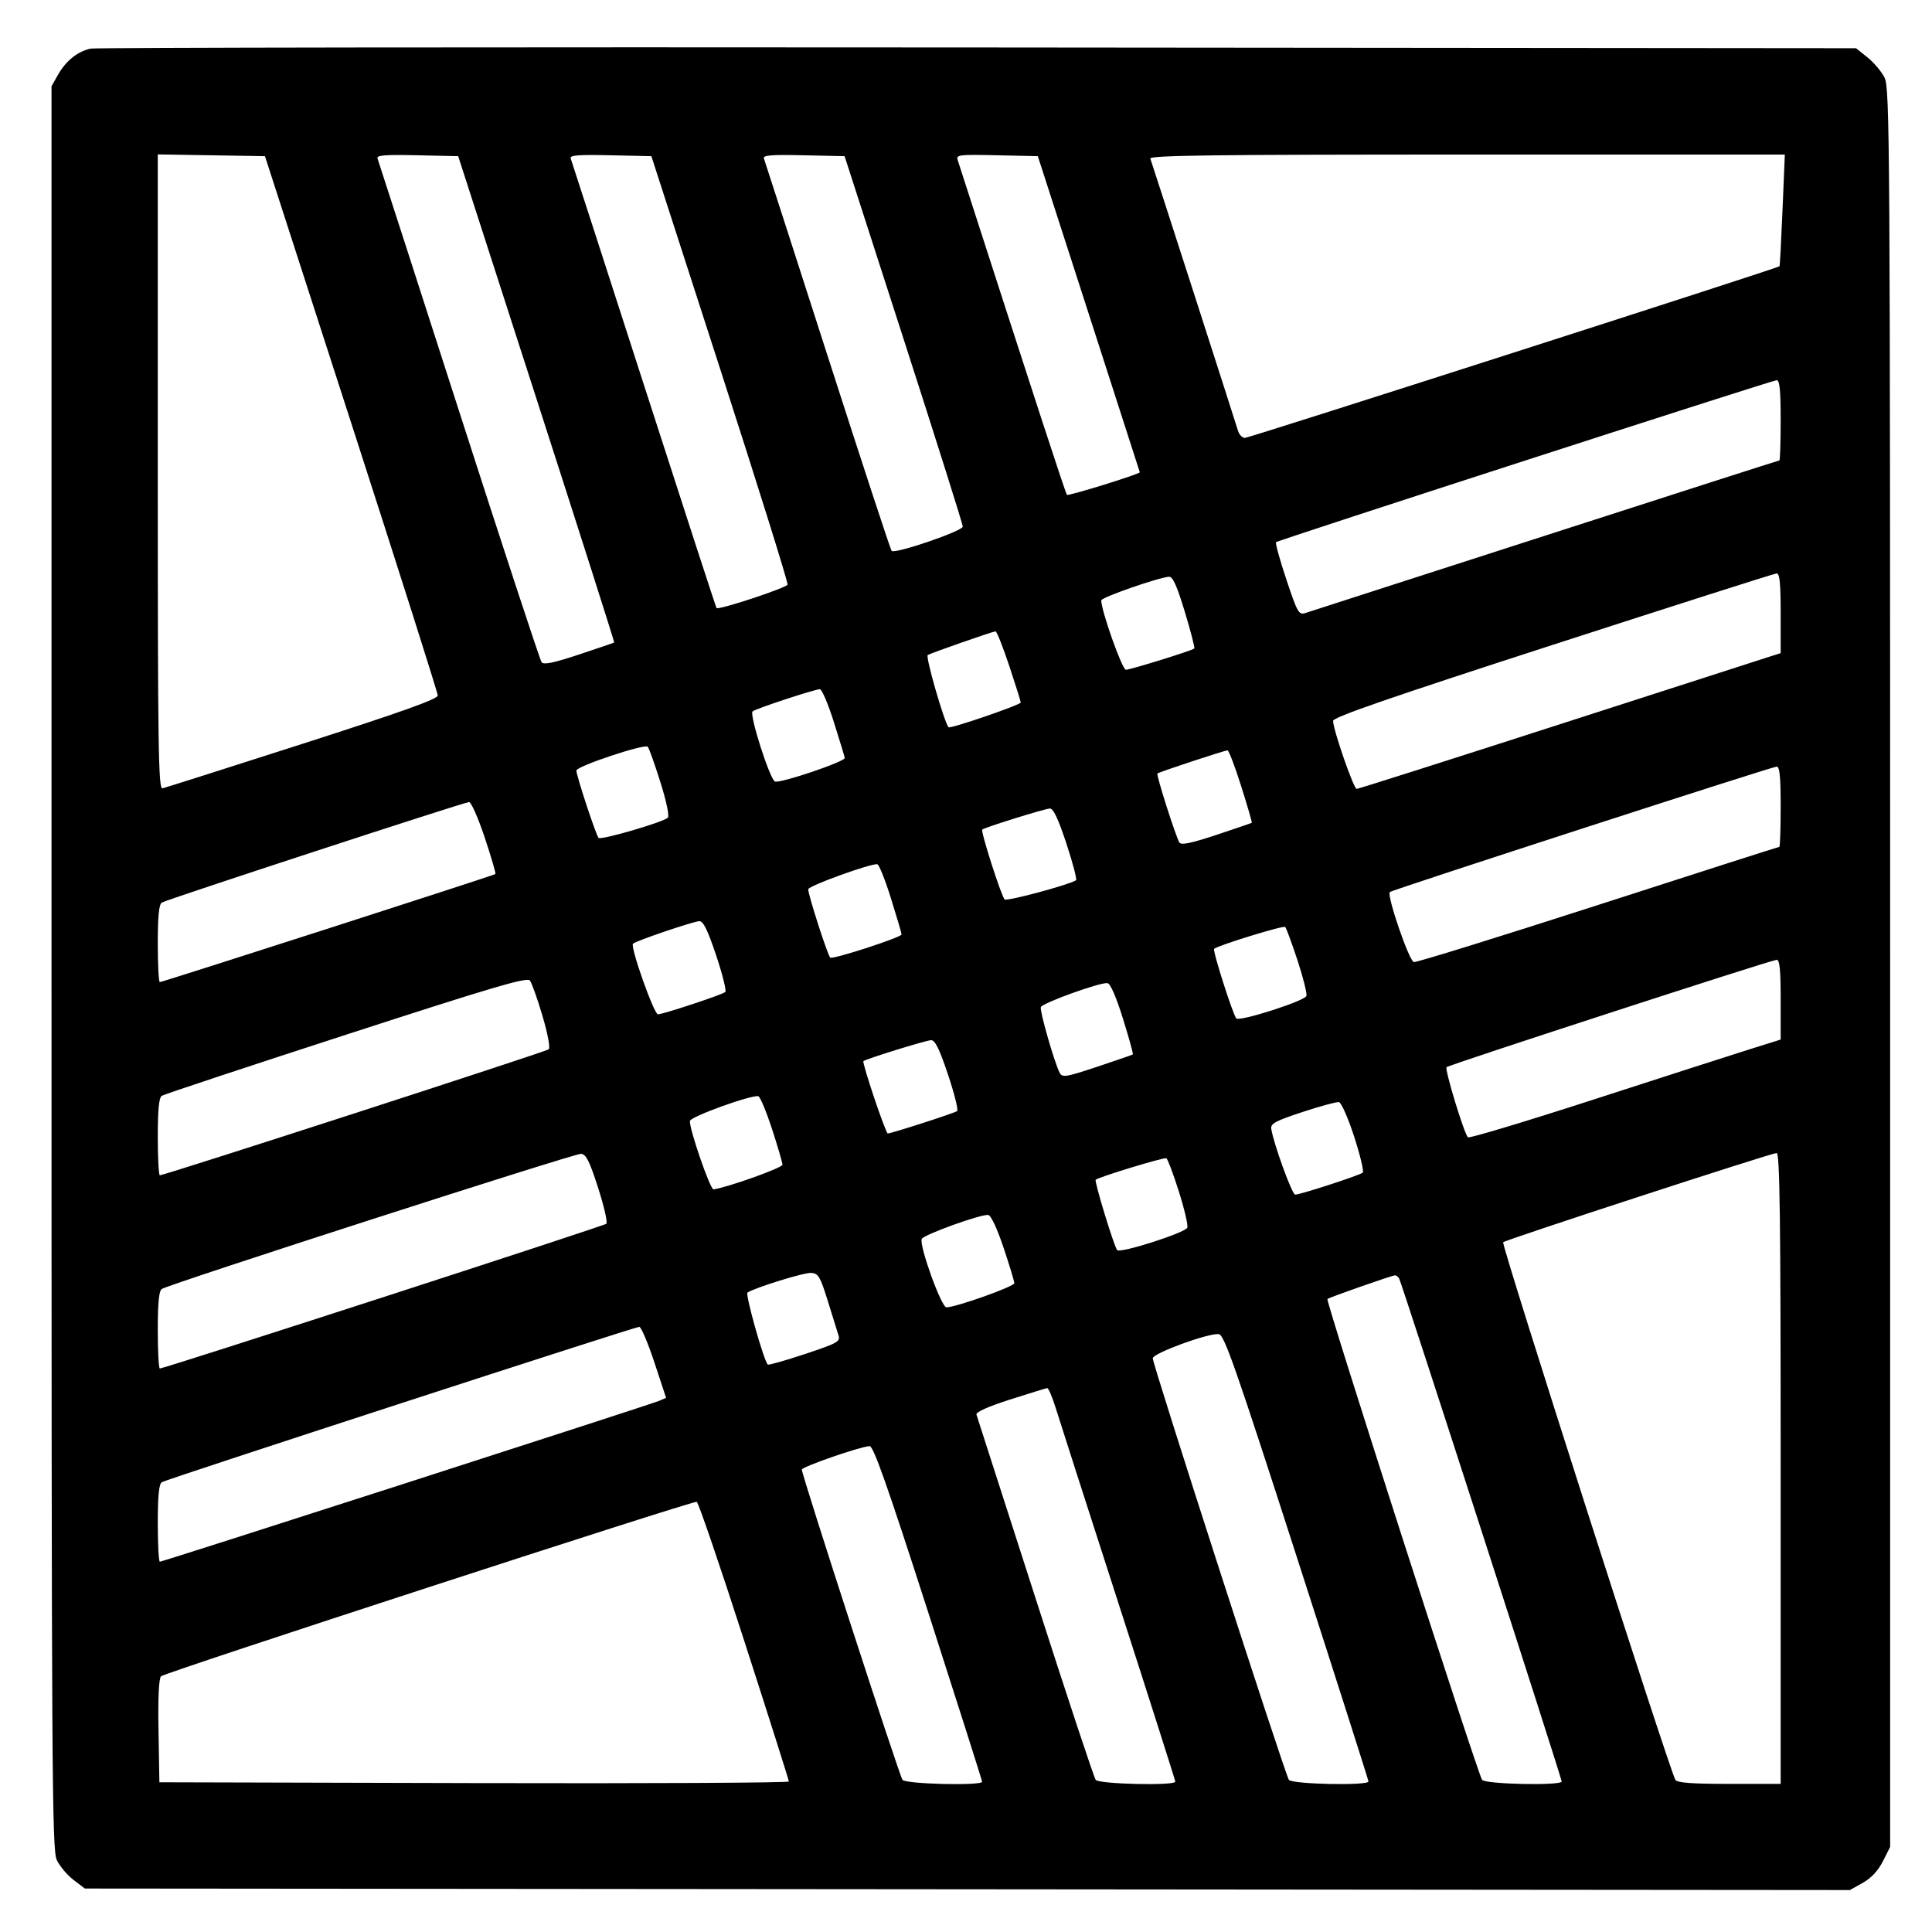
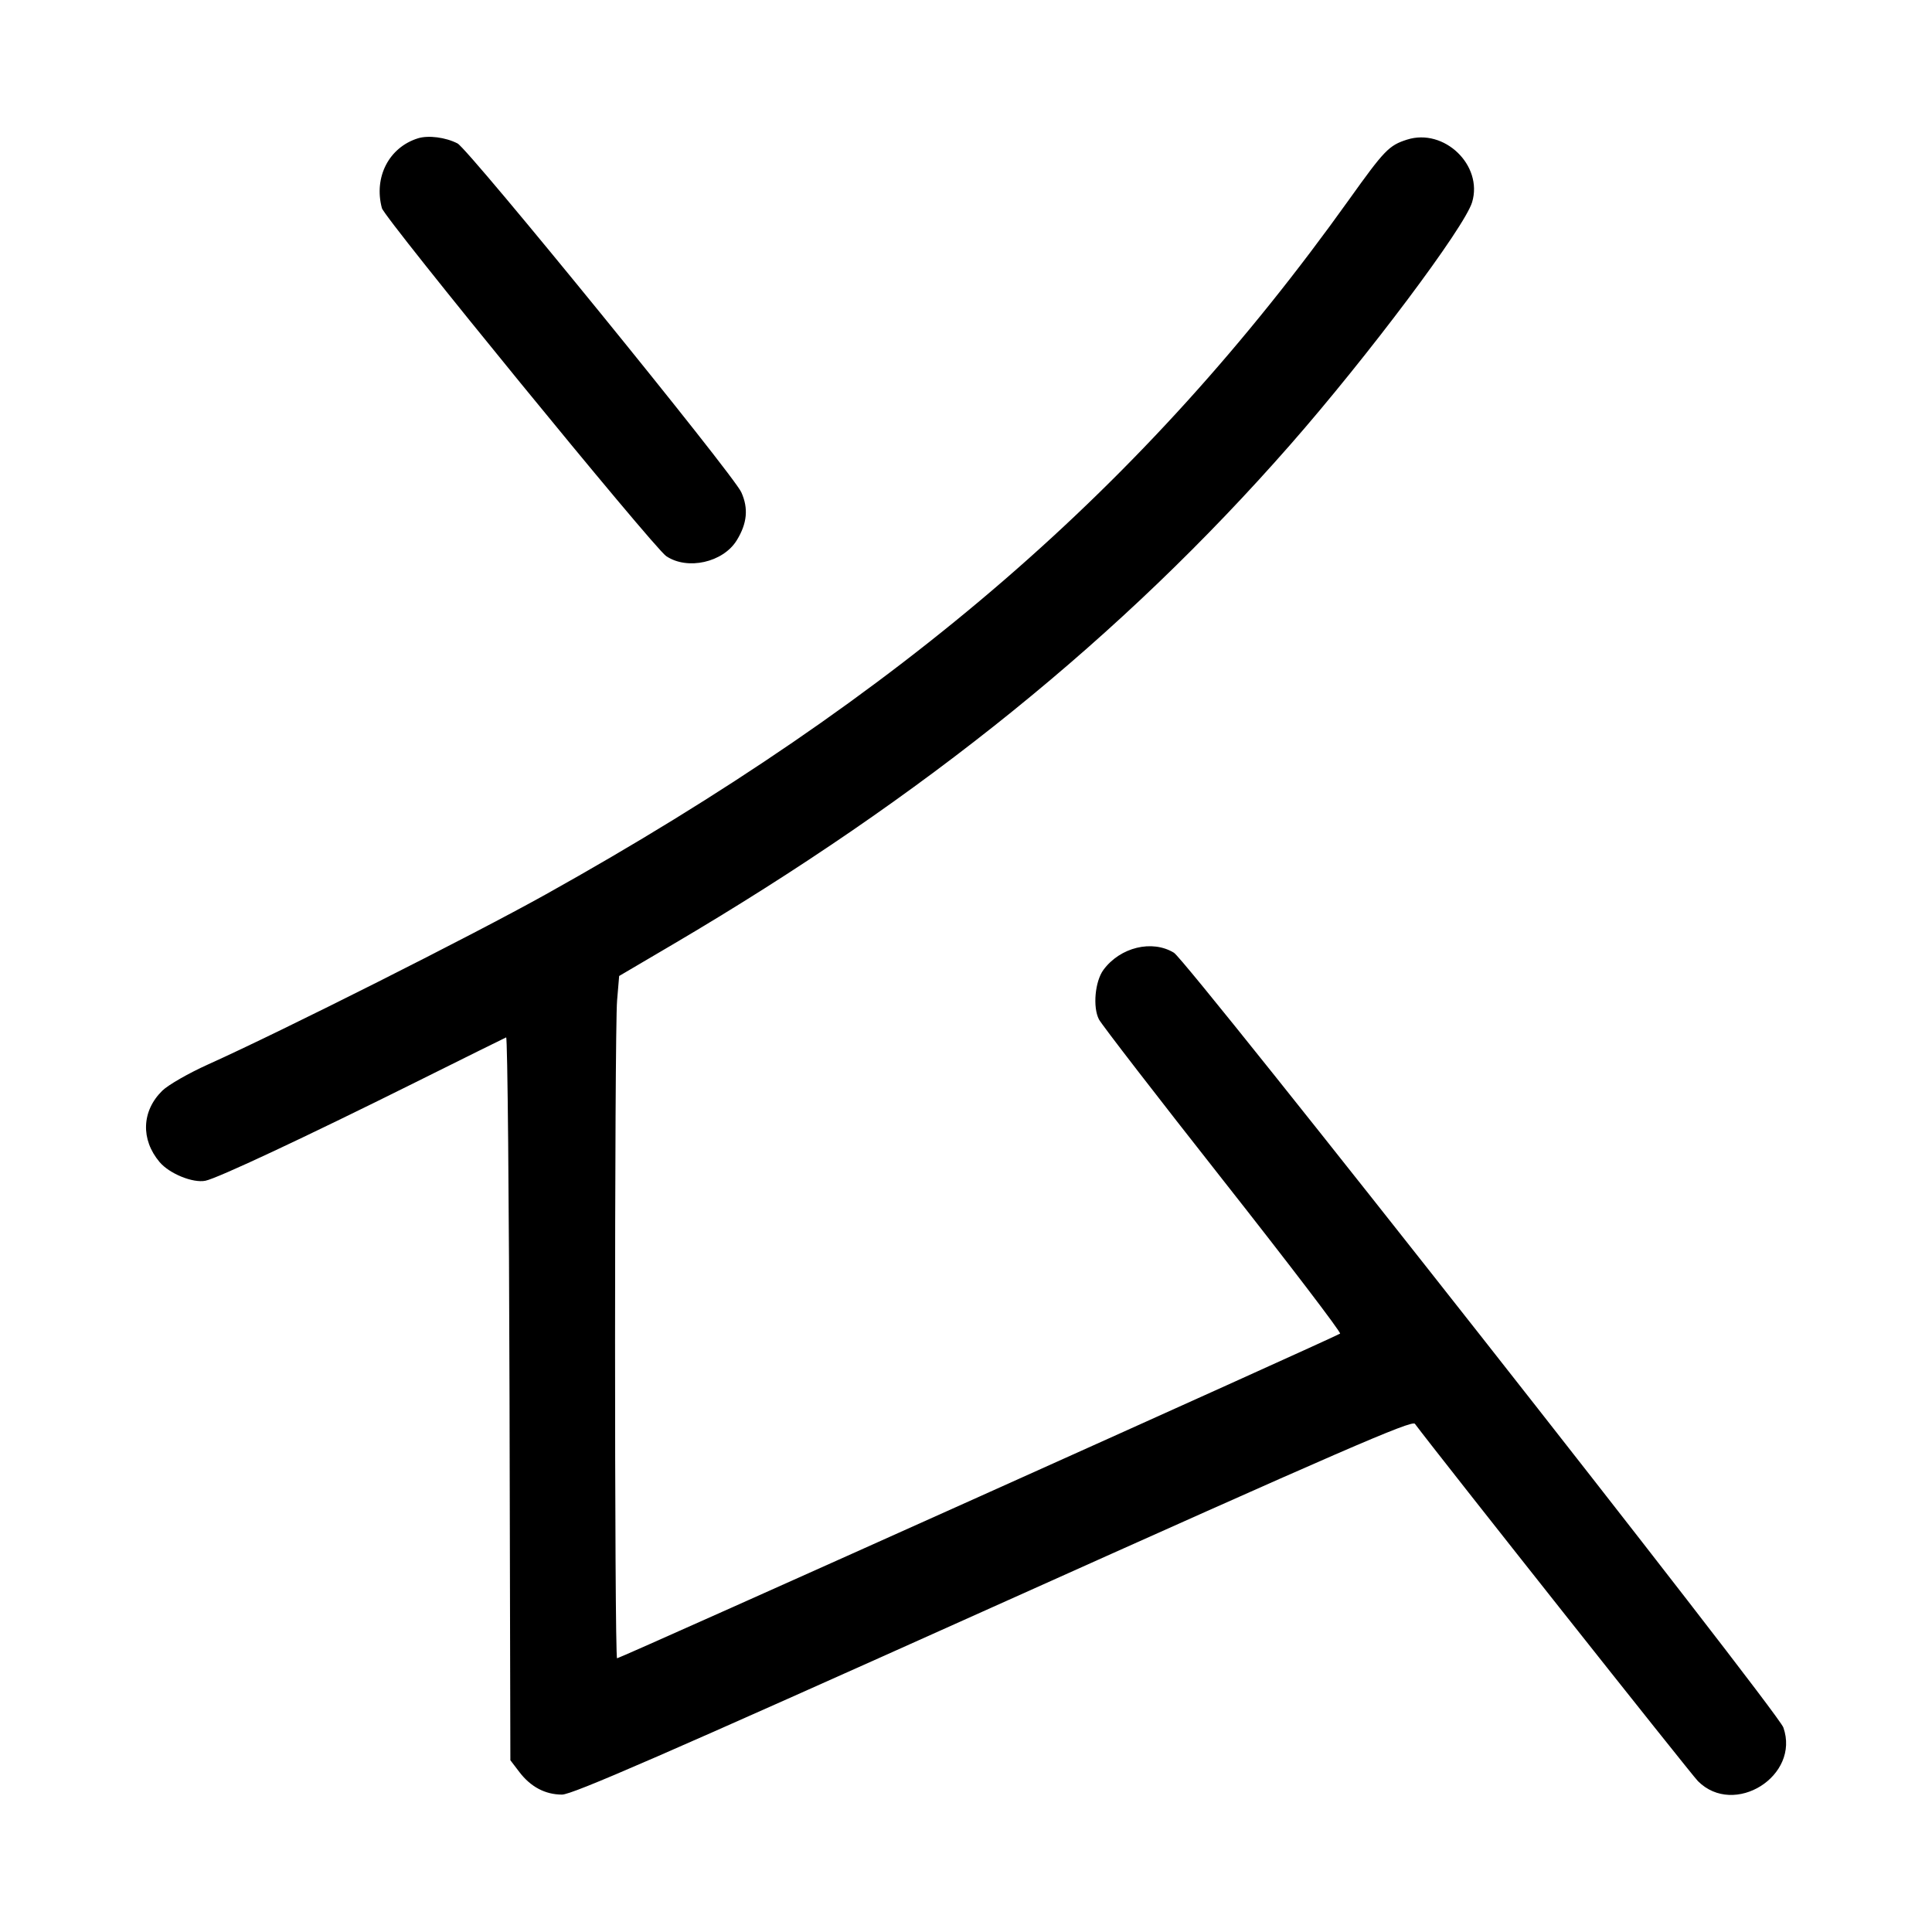
<svg xmlns="http://www.w3.org/2000/svg" width="1000" height="1000" viewBox="0 0 1000 1000" version="1.1" id="svg5">
-   <path d="M46.989 25.157 C 40.310 26.523,34.197 31.379,30.113 38.560 L 26.667 44.621 26.667 500.808 C 26.667 920.246,26.887 957.460,29.401 962.759 C 30.905 965.928,34.784 970.542,38.021 973.011 L 43.907 977.500 500.704 977.894 L 957.500 978.289 964.167 974.554 C 968.556 972.095,972.114 968.282,974.583 963.390 L 978.333 955.960 978.331 500.897 C 978.328 70.950,978.167 45.518,975.414 40.119 C 973.811 36.975,969.839 32.279,966.586 29.682 L 960.671 24.961 506.250 24.564 C 256.318 24.345,49.651 24.612,46.989 25.157 M181.859 219.167 C 206.453 295.250,226.582 358.625,226.591 360.000 C 226.602 361.829,207.802 368.541,156.574 385.000 C 118.056 397.375,85.445 407.742,84.104 408.039 C 81.978 408.509,81.667 387.576,81.667 244.249 L 81.667 79.919 109.405 80.376 L 137.143 80.833 181.859 219.167 M277.728 206.547 C 300.040 275.689,318.117 332.396,317.898 332.562 C 317.679 332.729,309.474 335.529,299.665 338.784 C 286.534 343.142,281.434 344.193,280.330 342.769 C 279.506 341.704,260.241 283.083,237.518 212.500 C 214.796 141.917,195.845 83.206,195.404 82.032 C 194.774 80.352,199.134 79.997,215.882 80.365 L 237.161 80.833 277.728 206.547 M372.709 190.833 C 392.266 251.333,407.986 301.628,407.641 302.599 C 407.037 304.302,371.955 315.880,370.879 314.732 C 370.587 314.421,353.665 262.417,333.274 199.167 C 312.883 135.917,295.840 83.206,295.401 82.032 C 294.774 80.352,299.134 79.997,315.878 80.365 L 337.151 80.833 372.709 190.833 M467.747 175.617 C 484.569 227.748,498.333 271.371,498.333 272.557 C 498.333 274.863,463.239 286.863,461.505 285.150 C 460.958 284.609,446.041 239.167,428.356 184.167 C 410.671 129.167,395.842 83.206,395.403 82.032 C 394.774 80.352,399.134 79.997,415.882 80.365 L 437.160 80.833 467.747 175.617 M563.548 162.500 C 578.054 207.417,589.940 244.292,589.961 244.446 C 590.086 245.344,552.968 256.857,552.252 256.141 C 551.550 255.439,536.468 209.227,495.701 82.866 C 494.811 80.110,496.254 79.932,515.959 80.366 L 537.175 80.833 563.548 162.500 M922.628 108.728 C 921.971 124.528,921.267 137.622,921.064 137.825 C 920.057 138.832,646.496 226.667,644.366 226.667 C 643.005 226.667,641.389 224.979,640.775 222.917 C 639.271 217.869,596.385 84.725,595.411 82.083 C 594.800 80.426,628.263 80.000,759.233 80.000 L 923.823 80.000 922.628 108.728 M921.667 217.500 C 921.667 228.958,921.365 238.333,920.996 238.333 C 920.627 238.333,866.065 255.850,799.746 277.258 C 733.427 298.667,677.550 316.695,675.575 317.321 C 672.260 318.370,671.510 317.035,665.819 299.957 C 662.428 289.782,660.020 281.092,660.466 280.645 C 661.518 279.593,916.839 196.977,919.583 196.800 C 921.146 196.700,921.667 201.873,921.667 217.500 M921.667 317.371 L 921.667 338.075 916.250 339.782 C 913.271 340.721,864.230 356.530,807.270 374.912 C 750.309 393.294,703.031 408.333,702.207 408.333 C 700.654 408.333,690.000 377.605,690.000 373.126 C 690.000 371.240,719.167 361.146,803.750 333.760 C 866.313 313.503,918.438 296.871,919.583 296.798 C 921.145 296.700,921.667 301.848,921.667 317.371 M613.267 316.695 C 616.328 326.795,618.532 335.336,618.166 335.676 C 617.006 336.754,585.059 346.667,582.745 346.667 C 580.850 346.667,570.000 316.095,570.000 310.757 C 570.000 309.224,599.561 298.919,605.101 298.520 C 607.010 298.383,609.185 303.223,613.267 316.695 M522.362 344.586 C 525.646 354.442,528.333 363.005,528.333 363.615 C 528.333 364.836,491.758 377.371,490.963 376.423 C 488.685 373.706,478.928 339.829,480.198 339.044 C 481.886 338.001,513.353 327.012,515.279 326.793 C 515.891 326.724,519.078 334.731,522.362 344.586 M431.609 373.750 C 434.573 383.146,437.111 391.490,437.249 392.292 C 437.573 394.174,403.892 405.571,401.133 404.512 C 398.505 403.504,387.752 369.885,389.526 368.223 C 390.966 366.874,421.385 356.841,424.360 356.734 C 425.384 356.697,428.646 364.354,431.609 373.750 M341.762 404.667 C 344.926 414.719,346.544 422.423,345.666 423.254 C 343.187 425.603,310.975 434.985,309.819 433.695 C 308.444 432.161,298.333 401.470,298.333 398.829 C 298.333 396.637,333.495 384.906,335.263 386.507 C 335.866 387.053,338.791 395.225,341.762 404.667 M642.441 406.944 C 645.683 417.180,648.147 425.699,647.917 425.876 C 647.688 426.053,639.446 428.871,629.603 432.138 C 616.606 436.452,611.370 437.543,610.480 436.123 C 608.601 433.126,598.375 401.069,599.075 400.370 C 599.806 399.638,633.631 388.469,635.358 388.389 C 636.013 388.358,639.200 396.708,642.441 406.944 M921.667 417.500 C 921.667 428.958,921.357 438.333,920.979 438.333 C 920.600 438.333,878.426 451.855,827.259 468.381 C 776.092 484.908,733.140 498.220,731.811 497.964 C 729.351 497.490,717.676 463.445,719.381 461.720 C 720.466 460.622,916.701 396.991,919.583 396.803 C 921.146 396.701,921.667 401.872,921.667 417.500 M250.868 433.438 C 254.247 443.579,256.747 452.116,256.423 452.408 C 255.655 453.100,84.100 508.333,82.719 508.333 C 82.140 508.333,81.667 499.378,81.667 488.432 C 81.667 474.391,82.277 468.133,83.741 467.182 C 86.082 465.660,239.760 415.381,242.779 415.149 C 243.849 415.067,247.489 423.297,250.868 433.438 M551.981 436.660 C 555.311 446.740,557.540 455.283,556.934 455.645 C 552.729 458.157,521.013 466.659,519.987 465.550 C 518.173 463.587,507.506 430.265,508.415 429.397 C 509.549 428.313,540.456 418.674,543.380 418.492 C 545.184 418.379,547.689 423.671,551.981 436.660 M461.204 465.129 C 464.190 474.683,466.641 483.025,466.650 483.666 C 466.671 485.142,431.316 496.647,429.744 495.675 C 428.539 494.930,418.333 463.286,418.333 460.295 C 418.333 458.543,451.264 446.637,454.136 447.351 C 455.037 447.575,458.217 455.575,461.204 465.129 M370.679 494.507 C 373.964 504.319,376.093 512.851,375.410 513.466 C 373.868 514.854,343.212 525.000,340.560 525.000 C 338.471 525.000,326.104 490.022,327.637 488.451 C 329.014 487.042,358.715 476.950,361.936 476.798 C 364.006 476.700,366.212 481.169,370.679 494.507 M671.616 497.140 C 674.566 506.109,676.619 514.387,676.178 515.536 C 675.172 518.157,641.546 528.917,639.911 527.141 C 638.163 525.241,627.523 491.905,628.415 491.119 C 630.468 489.309,664.308 478.891,665.209 479.792 C 665.783 480.365,668.666 488.171,671.616 497.140 M921.667 517.371 L 921.667 538.074 905.417 543.176 C 896.479 545.982,860.297 557.633,825.011 569.066 C 789.725 580.500,760.372 589.325,759.782 588.678 C 757.699 586.393,747.677 553.434,748.741 552.370 C 749.974 551.137,916.402 497.003,919.583 496.800 C 921.145 496.700,921.667 501.848,921.667 517.371 M280.784 525.812 C 283.528 535.105,284.880 542.373,284.006 543.136 C 282.605 544.359,85.118 608.333,82.744 608.333 C 82.152 608.333,81.667 599.378,81.667 588.432 C 81.667 574.360,82.276 568.135,83.746 567.182 C 84.890 566.440,127.828 552.203,179.163 535.543 C 255.640 510.724,272.821 505.663,274.278 507.527 C 275.256 508.778,278.183 517.006,280.784 525.812 M581.247 527.257 C 584.345 537.204,586.644 545.535,586.356 545.771 C 586.069 546.006,577.769 548.875,567.912 552.147 C 551.632 557.550,549.853 557.839,548.501 555.298 C 545.841 550.297,538.077 523.269,538.735 521.296 C 539.440 519.179,569.413 508.375,573.224 508.864 C 574.722 509.056,577.720 515.928,581.247 527.257 M490.679 556.174 C 493.964 565.986,496.093 574.494,495.410 575.082 C 494.247 576.081,461.429 586.667,459.495 586.667 C 458.411 586.667,446.083 550.009,446.911 549.247 C 448.143 548.112,479.296 538.464,481.936 538.400 C 483.990 538.351,486.248 542.941,490.679 556.174 M399.573 584.300 C 402.547 593.393,404.984 601.749,404.990 602.868 C 404.998 604.455,376.773 614.543,369.324 615.616 C 367.607 615.863,356.550 583.737,357.125 580.172 C 357.484 577.945,388.891 566.605,392.500 567.400 C 393.417 567.602,396.600 575.207,399.573 584.300 M700.908 588.299 C 704.021 597.905,706.028 606.293,705.367 606.938 C 704.006 608.268,673.103 618.333,670.382 618.333 C 668.775 618.333,659.222 592.055,658.004 584.286 C 657.579 581.577,660.120 580.208,674.167 575.577 C 683.333 572.555,691.827 570.252,693.041 570.458 C 694.255 570.664,697.795 578.693,700.908 588.299 M309.592 614.833 C 312.659 624.366,314.567 632.729,313.834 633.418 C 312.594 634.583,85.085 708.333,82.733 708.333 C 82.146 708.333,81.667 699.378,81.667 688.432 C 81.667 674.375,82.277 668.134,83.744 667.182 C 87.789 664.556,297.551 596.921,300.758 597.208 C 303.357 597.441,305.147 601.012,309.592 614.833 M921.667 760.000 L 921.667 923.333 895.098 923.333 C 875.674 923.333,868.167 922.773,867.182 921.250 C 864.307 916.809,776.936 644.100,778.031 642.988 C 779.305 641.694,916.219 597.022,919.583 596.802 C 921.237 596.695,921.667 630.372,921.667 760.000 M610.166 616.679 C 613.048 625.769,615.019 634.212,614.548 635.442 C 613.541 638.066,579.786 648.868,578.237 647.062 C 576.647 645.208,566.339 611.439,567.123 610.655 C 568.519 609.259,602.547 598.897,603.714 599.512 C 604.381 599.864,607.285 607.589,610.166 616.679 M519.435 645.769 C 522.496 654.901,525.000 663.179,525.000 664.165 C 525.000 665.915,494.771 676.667,489.852 676.667 C 487.252 676.667,475.816 645.051,477.063 641.310 C 477.769 639.194,507.727 628.370,511.518 628.862 C 512.917 629.043,516.125 635.895,519.435 645.769 M428.451 673.333 C 430.864 681.125,433.353 689.116,433.982 691.092 C 435.036 694.408,433.706 695.155,416.624 700.848 C 406.449 704.238,397.799 706.688,397.402 706.291 C 395.278 704.167,385.614 669.817,386.915 669.013 C 391.345 666.275,416.405 658.557,419.948 658.839 C 423.585 659.129,424.572 660.812,428.451 673.333 M724.163 661.661 C 725.370 663.614,808.302 920.243,808.321 922.083 C 808.344 924.346,768.908 923.549,767.127 921.250 C 764.920 918.401,686.097 673.348,687.073 672.371 C 687.863 671.582,719.858 660.360,721.985 660.126 C 722.618 660.057,723.599 660.748,724.163 661.661 M338.679 705.089 L 344.765 723.512 341.133 725.084 C 336.713 726.997,84.258 808.333,82.741 808.333 C 82.150 808.333,81.667 799.378,81.667 788.432 C 81.667 774.378,82.277 768.134,83.743 767.182 C 86.018 765.704,328.104 686.935,330.880 686.769 C 331.822 686.713,335.331 694.957,338.679 705.089 M671.199 805.833 C 691.607 869.083,708.312 921.396,708.319 922.083 C 708.345 924.347,668.908 923.549,667.132 921.250 C 665.231 918.789,596.667 706.470,596.667 703.045 C 596.667 700.471,625.174 690.020,630.796 690.533 C 633.640 690.792,639.174 706.585,671.199 805.833 M546.423 728.750 C 548.196 734.479,562.851 780.083,578.990 830.092 C 595.129 880.101,608.333 921.539,608.333 922.176 C 608.333 924.376,568.862 923.490,567.131 921.250 C 566.245 920.104,552.151 877.542,535.810 826.667 C 519.469 775.792,505.788 733.273,505.408 732.180 C 504.971 730.923,511.350 728.070,522.776 724.410 C 532.707 721.229,541.366 718.560,542.016 718.480 C 542.667 718.399,544.650 723.021,546.423 728.750 M480.504 834.721 C 495.810 882.234,508.333 921.609,508.333 922.221 C 508.333 924.391,468.840 923.460,467.132 921.250 C 465.497 919.134,414.976 763.427,415.029 760.670 C 415.058 759.206,444.928 748.838,450.087 748.502 C 452.068 748.373,459.202 768.597,480.504 834.721 M385.197 849.238 C 397.903 888.615,408.307 921.400,408.316 922.092 C 408.326 922.784,335.021 923.159,245.417 922.925 L 82.500 922.500 82.040 895.960 C 81.741 878.773,82.206 868.794,83.358 867.642 C 85.278 865.722,358.205 776.833,360.631 777.338 C 361.436 777.506,372.491 809.861,385.197 849.238 " stroke="none" fill-rule="evenodd" fill="#000000" />
+   <path d="M216.319 71.595 C 201.323 76.288,193.368 91.703,197.669 107.733 C 199.107 113.091,338.289 283.445,344.830 287.851 C 355.845 295.273,374.298 291.122,381.359 279.635 C 386.750 270.865,387.473 263.107,383.678 254.754 C 379.405 245.351,242.652 77.262,236.821 74.247 C 230.684 71.073,221.700 69.911,216.319 71.595 M728.252 72.278 C 718.930 75.255,716.581 77.687,698.255 103.333 C 592.227 251.720,466.996 360.036,282.500 462.930 C 244.454 484.148,146.646 533.398,107.651 550.972 C 97.576 555.513,87.019 561.574,83.973 564.567 C 73.312 575.043,72.760 589.787,82.592 601.472 C 87.654 607.488,99.826 612.452,106.328 611.151 C 112.513 609.914,157.842 588.673,214.914 560.268 C 240.075 547.746,261.253 537.253,261.976 536.952 C 262.699 536.650,263.488 620.708,263.729 723.748 L 264.167 911.094 268.836 917.215 C 274.688 924.887,282.217 928.869,290.889 928.880 C 296.199 928.887,343.071 908.480,514.072 831.709 C 695.552 750.234,730.827 734.922,732.350 736.960 C 744.166 752.774,875.382 918.432,878.838 921.899 C 897.629 940.752,931.925 919.201,923.052 894.116 C 919.993 885.468,614.816 497.523,607.620 493.135 C 596.345 486.259,579.839 490.256,571.171 501.959 C 566.763 507.911,565.533 521.310,568.814 527.641 C 570.199 530.313,599.102 567.750,633.041 610.833 C 666.980 653.917,694.243 689.663,693.625 690.269 C 692.302 691.566,320.962 858.333,319.397 858.333 C 318.004 858.333,318.010 534.326,319.404 517.836 L 320.475 505.170 348.154 488.885 C 478.442 412.232,580.681 329.525,667.583 230.482 C 707.970 184.452,758.071 117.658,761.969 104.649 C 767.695 85.537,747.486 66.135,728.252 72.278 " stroke="none" fill-rule="evenodd" fill="black" />
</svg>
